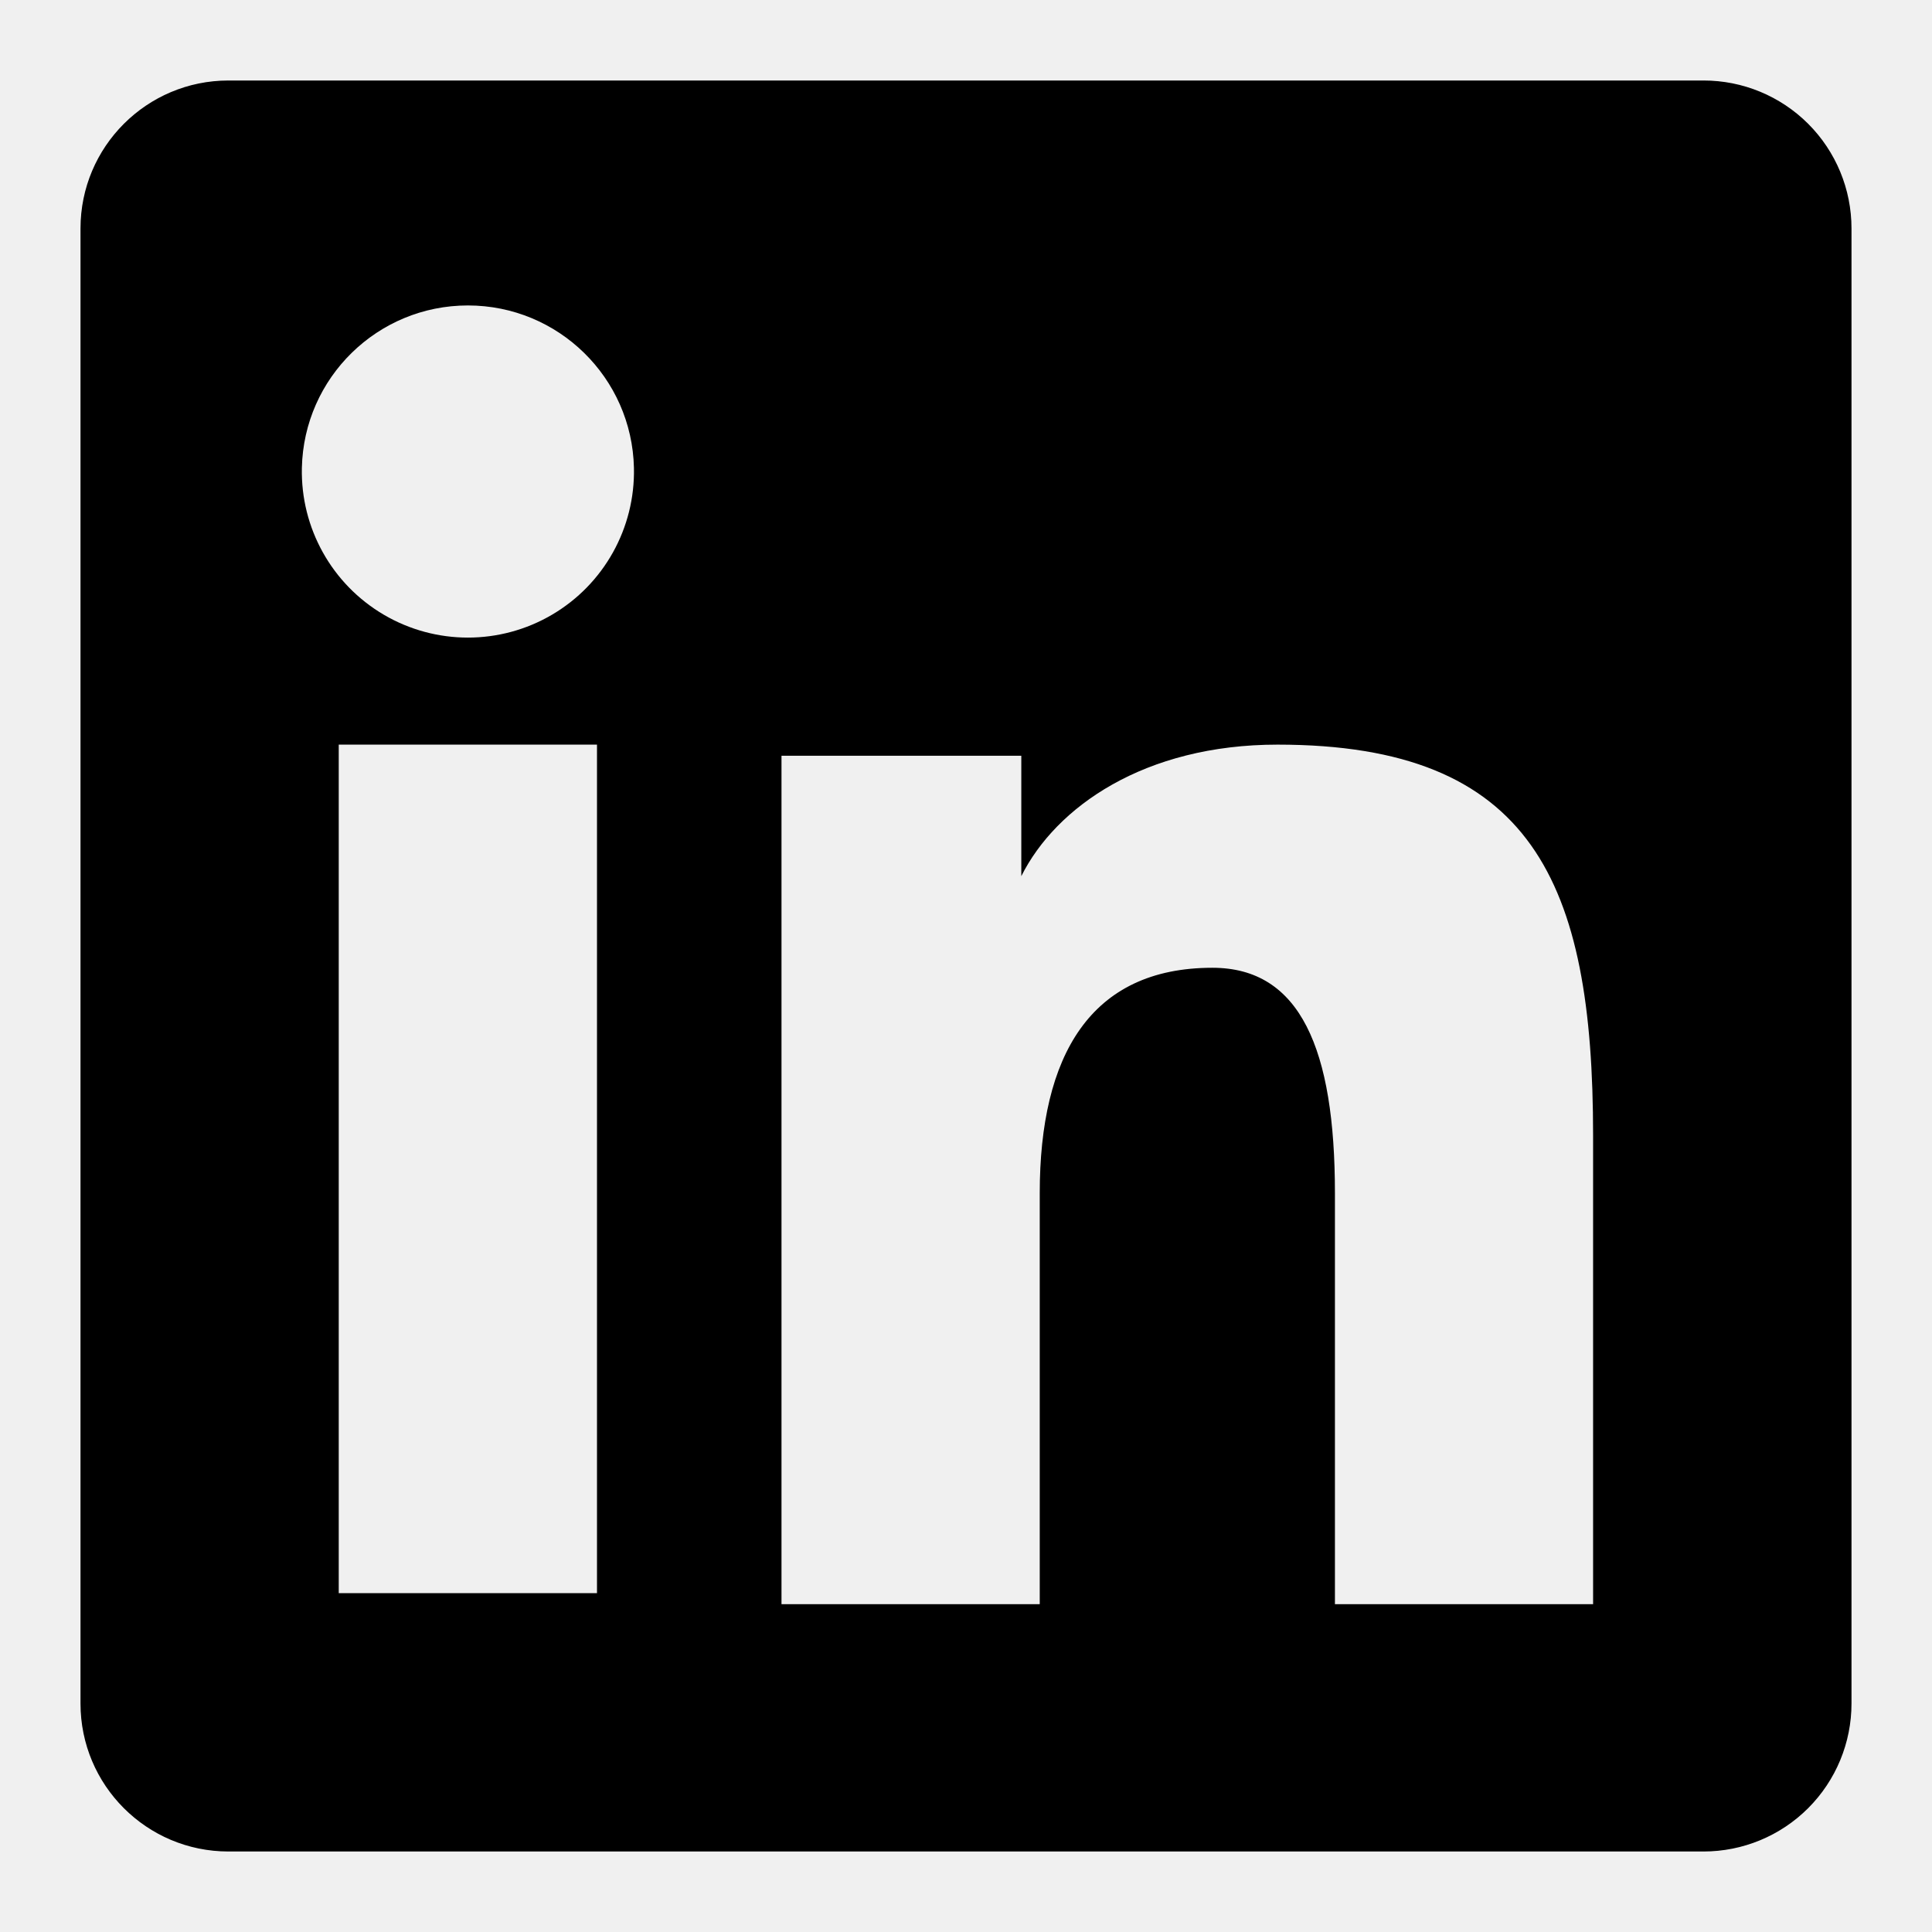
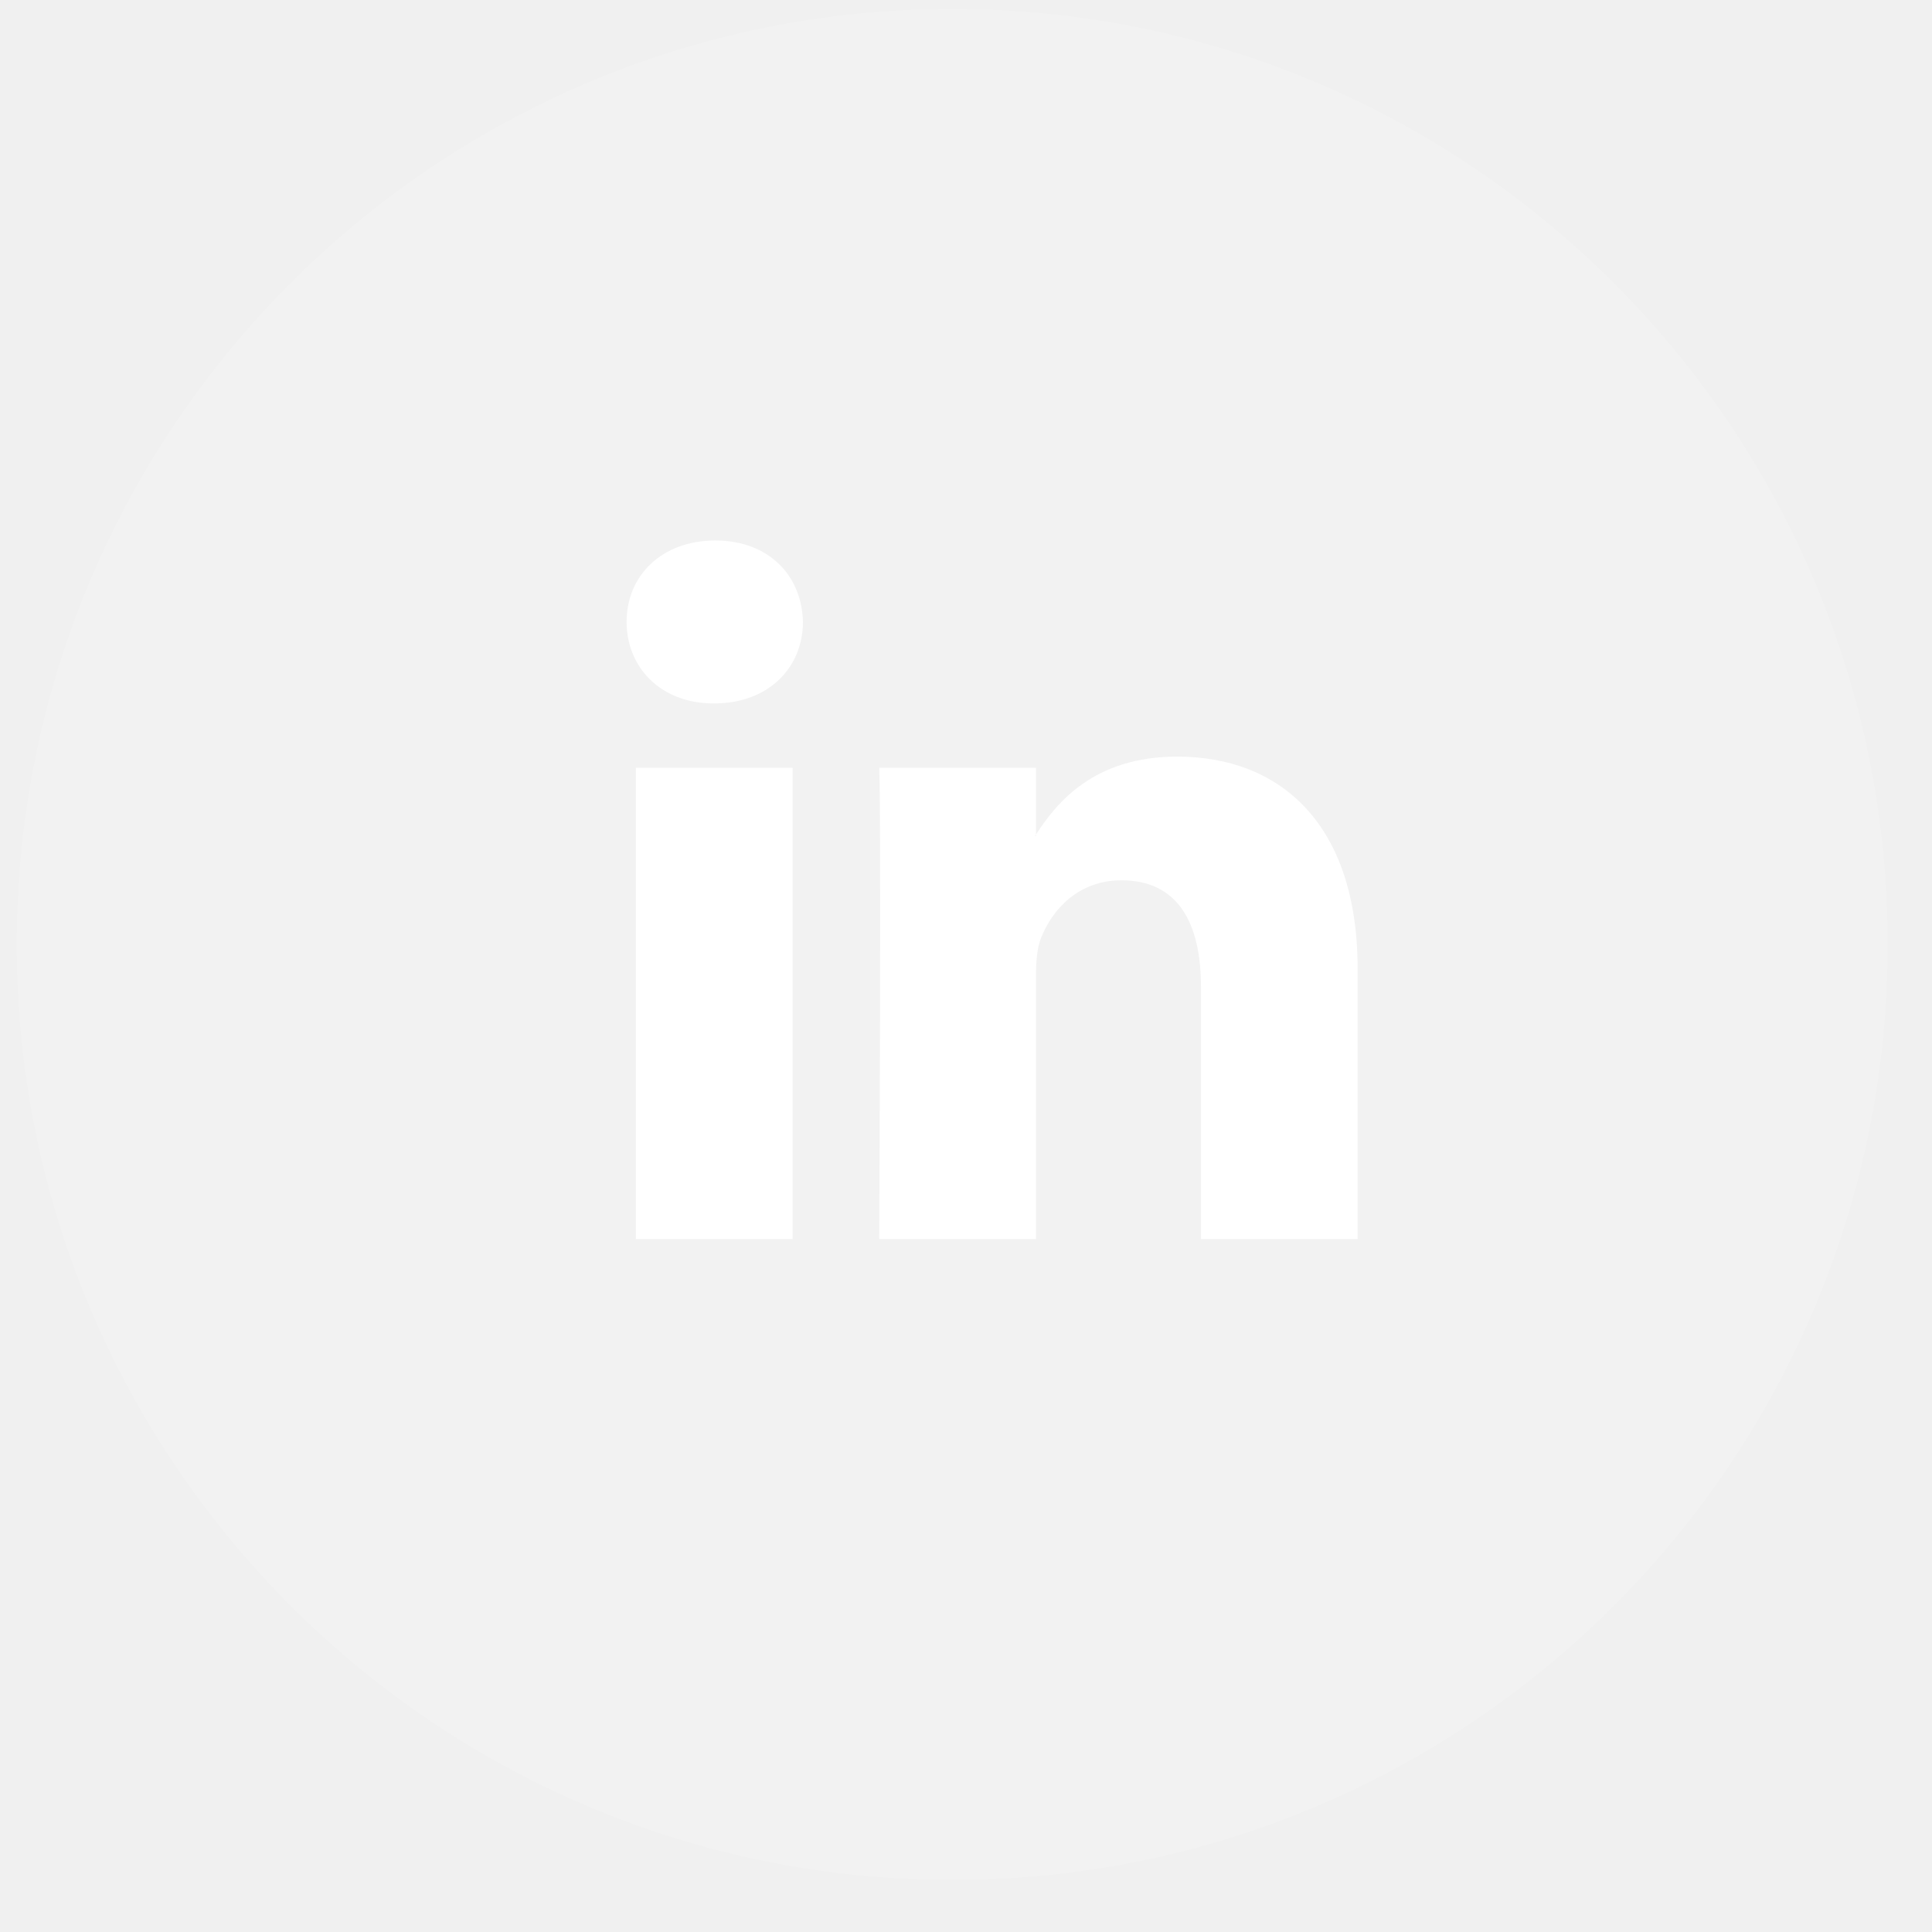
- <svg width="24" height="24" fill="currentColor" stroke-width="2" class="ai ai-LinkedInV1Fill">
-   <path fill-rule="evenodd" clip-rule="evenodd" d="M1 2.838A1.838 1.838 0 0 1 2.838 1H21.16A1.837 1.837 0 0 1 23 2.838V21.16A1.838 1.838 0 0 1 21.161 23H2.838A1.838 1.838 0 0 1 1 21.161V2.838zm8.708 6.55h2.979v1.496c.43-.86 1.53-1.634 3.183-1.634 3.169 0 3.92 1.713 3.92 4.856v5.822h-3.207v-5.106c0-1.79-.43-2.8-1.522-2.8-1.515 0-2.145 1.089-2.145 2.8v5.106H9.708V9.388zm-5.5 10.403h3.208V9.25H4.208v10.54zM7.875 5.812a2.063 2.063 0 1 1-4.125 0 2.063 2.063 0 0 1 4.125 0z" />
+ <svg xmlns="http://www.w3.org/2000/svg" width="37" height="37" viewBox="0 0 37 37" fill="none">
+   <circle cx="18.236" cy="18.087" r="17.915" fill="white" fill-opacity="0.15" />
+   <path d="M26 18.553V23.729H23V18.899C23 17.687 22.566 16.859 21.479 16.859C20.651 16.859 20.156 17.416 19.939 17.957C19.861 18.15 19.84 18.419 19.84 18.688V23.729H16.838C16.838 23.729 16.879 15.55 16.838 14.703H19.84V15.981L19.82 16.011H19.84V15.983C20.239 15.367 20.95 14.49 22.545 14.49C24.519 14.49 26 15.781 26 18.553ZM13.698 10.351C12.672 10.351 12 11.025 12 11.91C12 12.778 12.652 13.471 13.659 13.471H13.679C14.726 13.471 15.377 12.777 15.377 11.91C15.357 11.025 14.726 10.351 13.698 10.351ZM12.178 23.729H15.179V14.703H12.178V23.729Z" fill="white" />
</svg>
